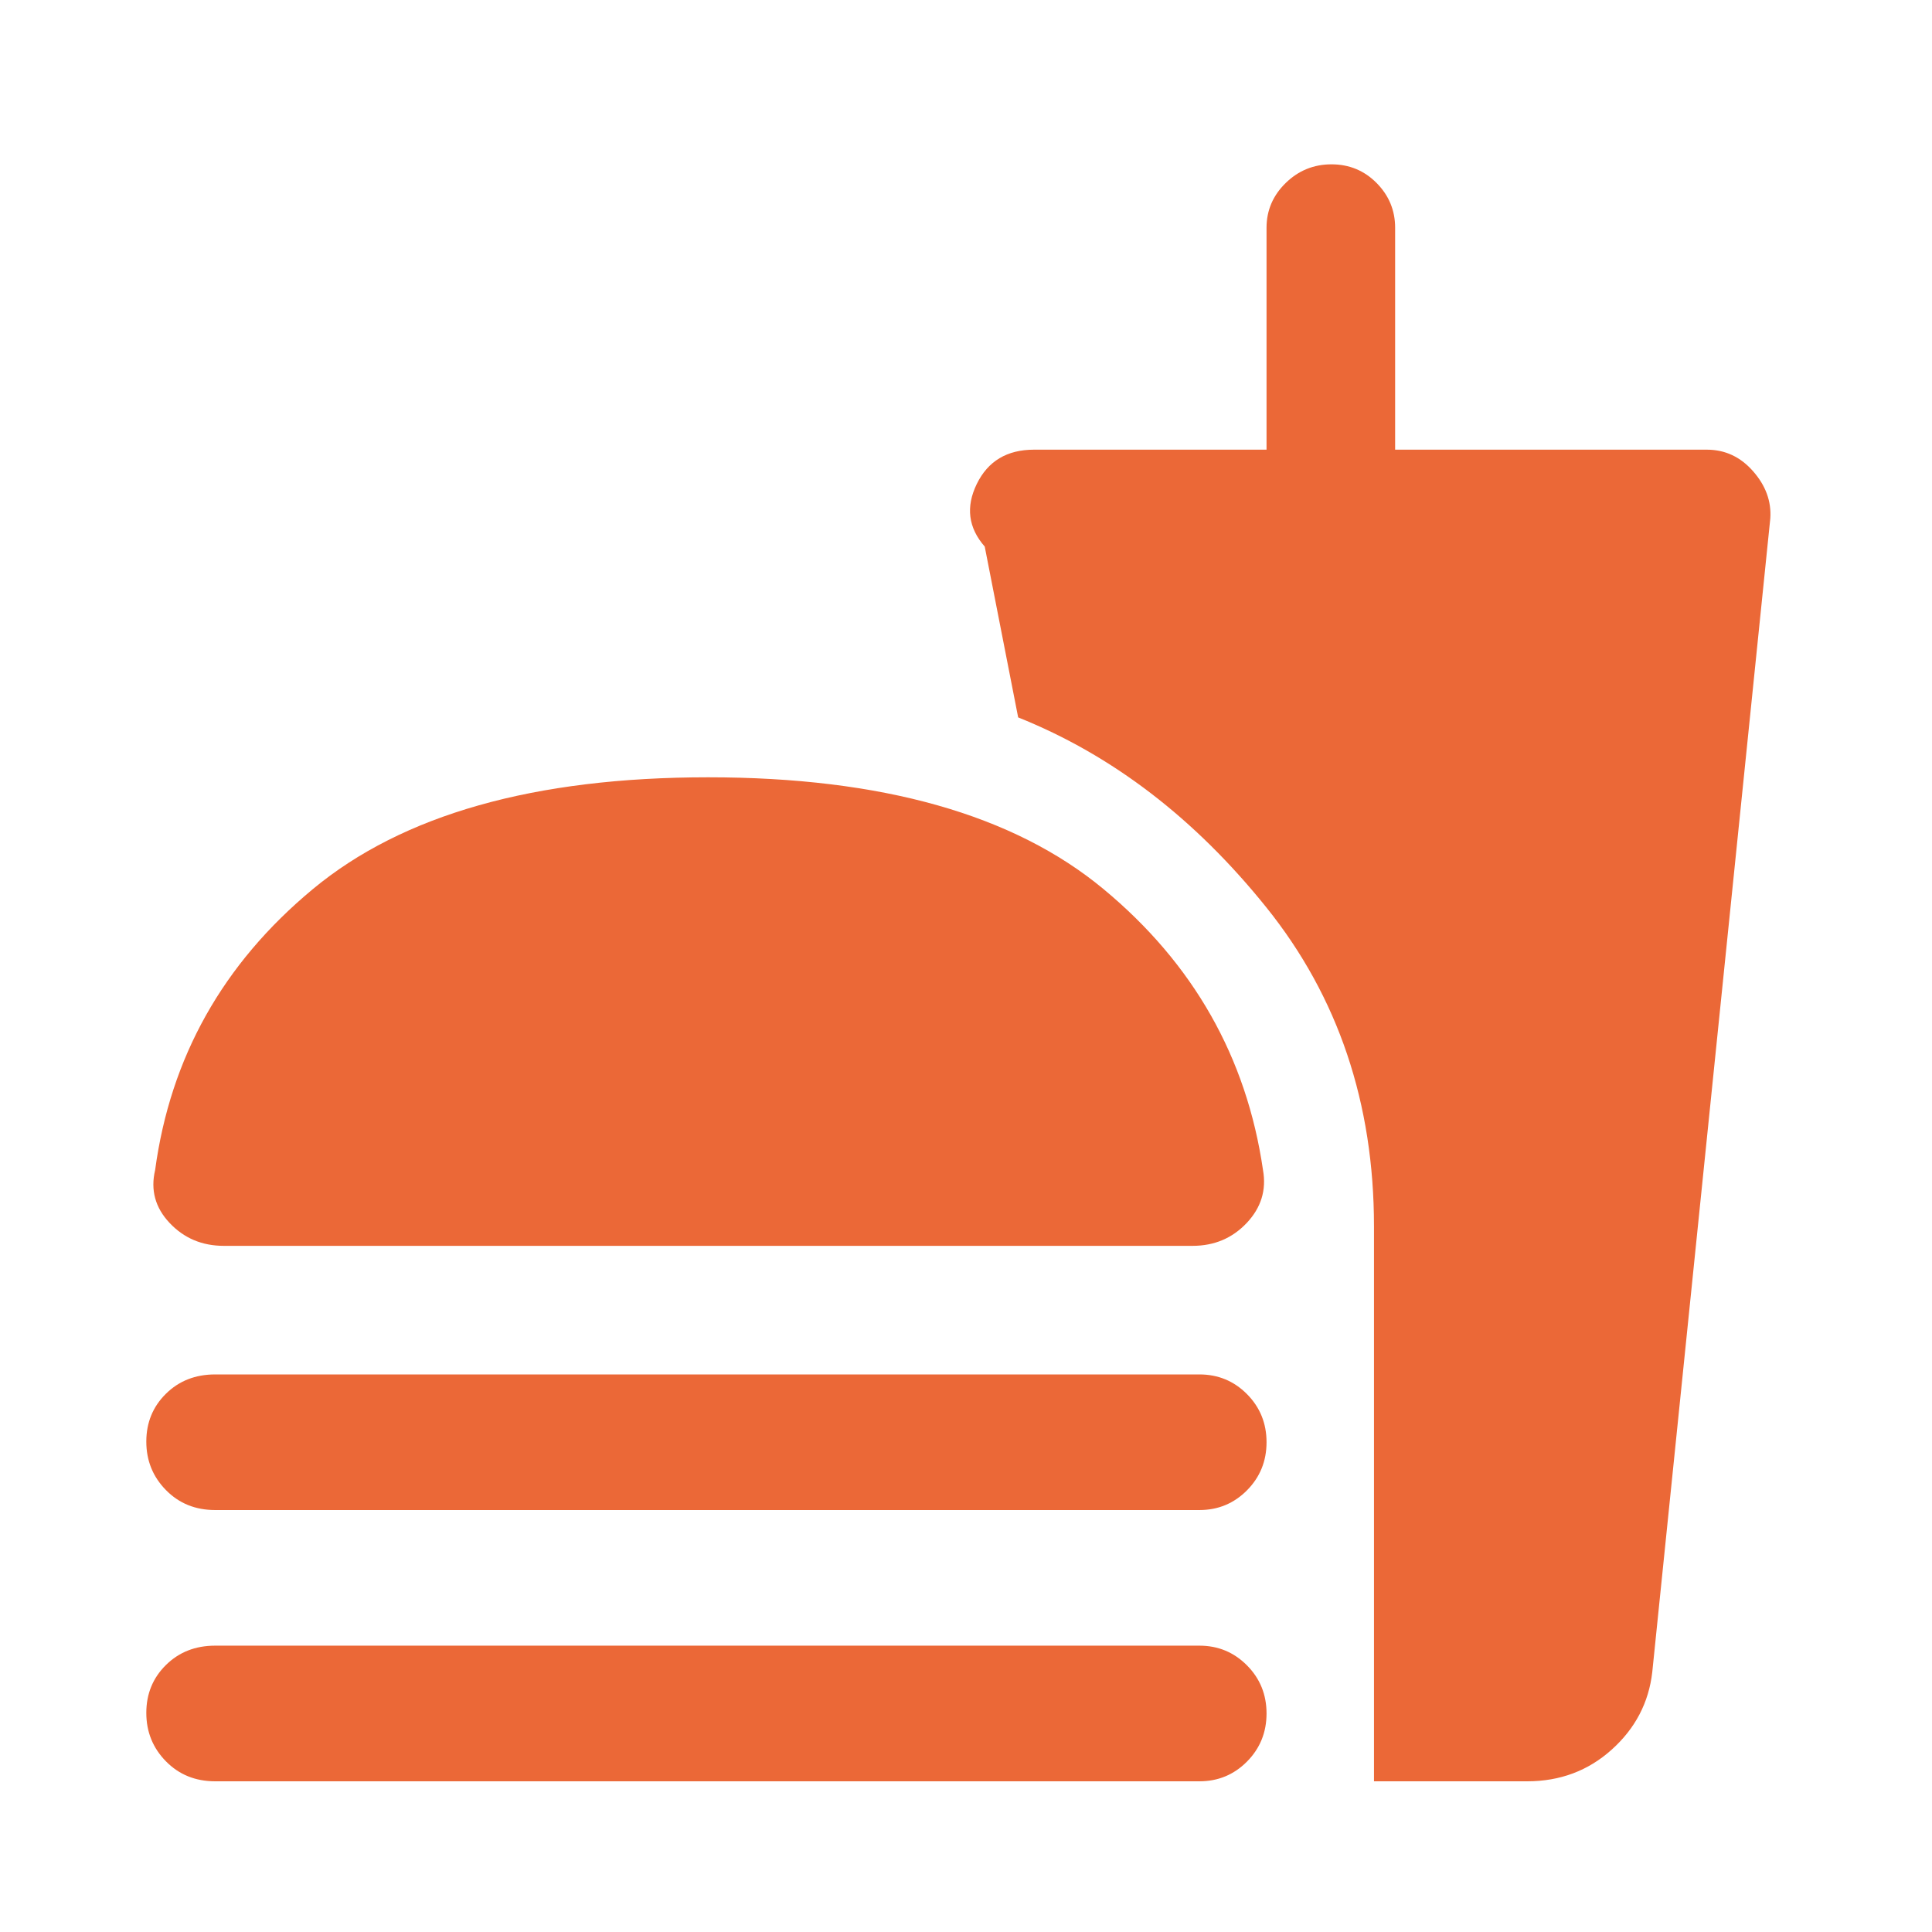
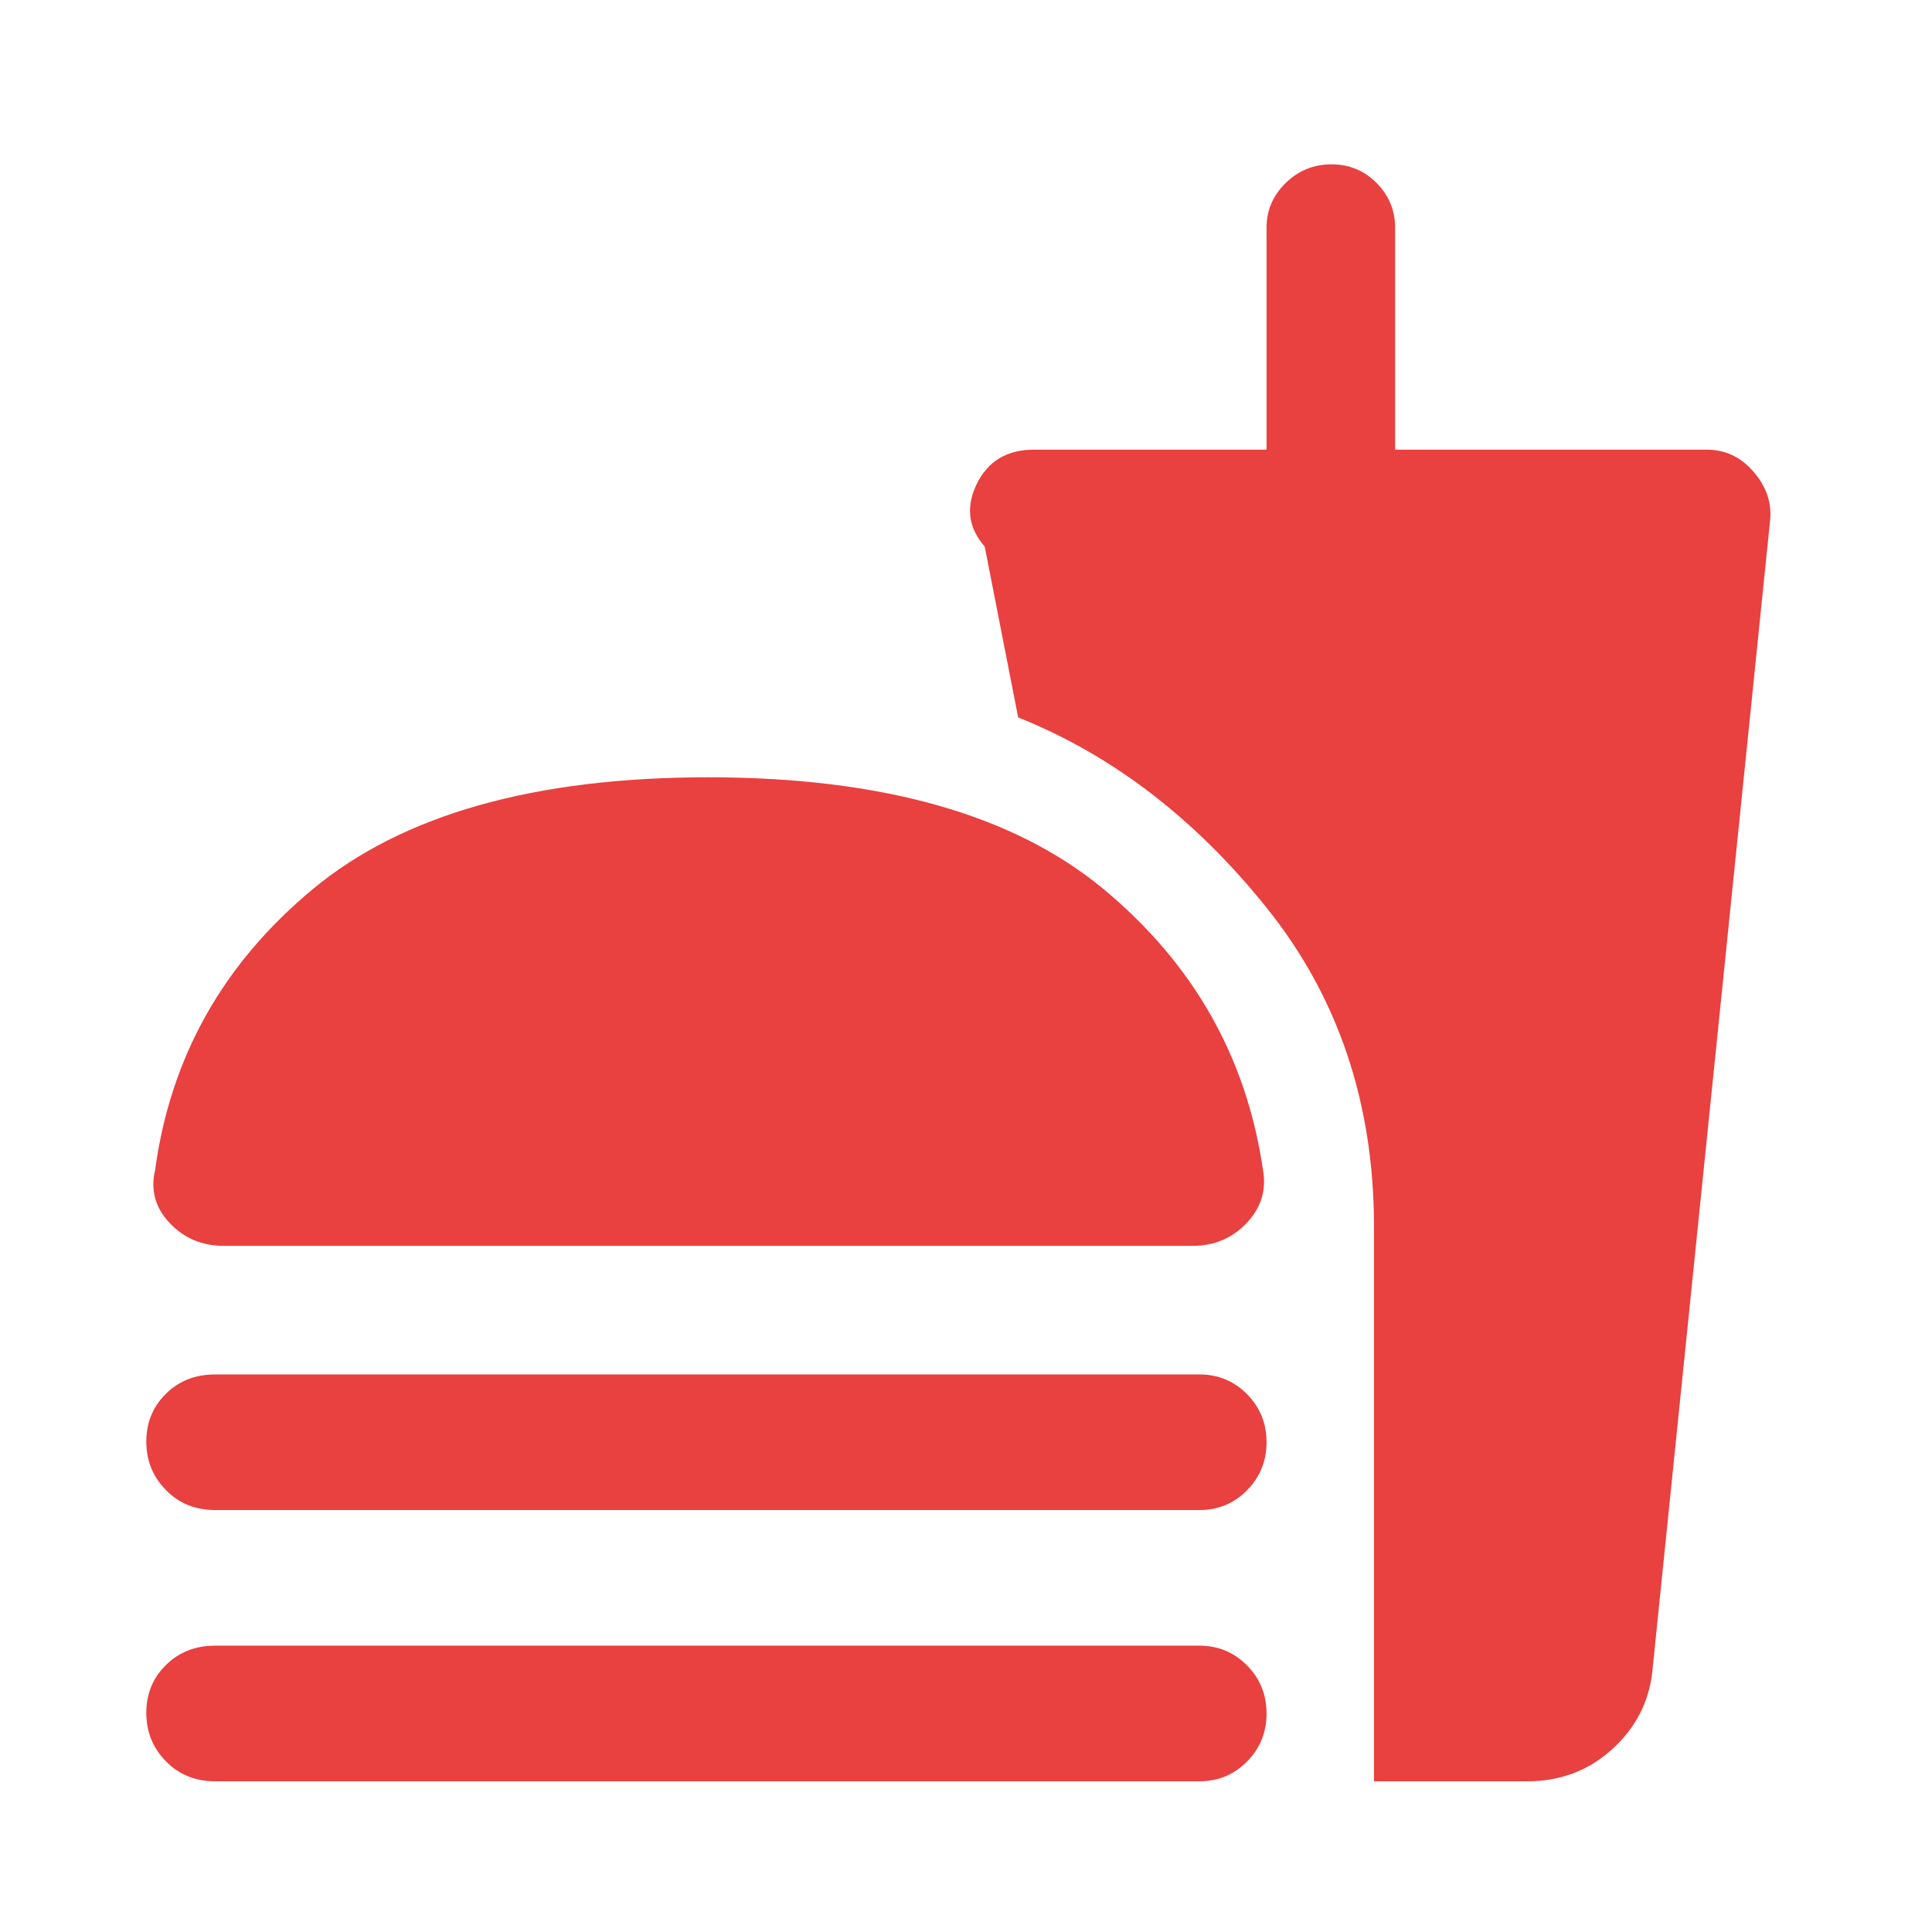
<svg xmlns="http://www.w3.org/2000/svg" width="52" height="52" viewBox="0 0 52 52" fill="none">
-   <path d="M6.023 33.532C5.438 33.532 4.952 33.326 4.565 32.916C4.178 32.505 4.048 32.031 4.175 31.493C4.585 28.459 6 25.939 8.418 23.932C10.835 21.925 14.383 20.921 19.061 20.921C23.738 20.921 27.286 21.925 29.704 23.932C32.122 25.939 33.552 28.459 33.994 31.493C34.089 32.031 33.943 32.505 33.556 32.916C33.169 33.326 32.683 33.532 32.098 33.532H6.023ZM36.981 47.944V33.01C36.981 29.692 36.017 26.831 34.089 24.429C32.161 22.027 29.933 20.321 27.404 19.309L26.504 14.711C26.061 14.205 25.99 13.644 26.289 13.028C26.589 12.412 27.103 12.103 27.831 12.103H34.089V6.13C34.089 5.663 34.261 5.262 34.604 4.926C34.947 4.591 35.358 4.423 35.837 4.423C36.315 4.423 36.72 4.591 37.052 4.926C37.384 5.262 37.55 5.663 37.55 6.13V12.103H45.941C46.431 12.103 46.846 12.297 47.185 12.684C47.525 13.071 47.679 13.494 47.648 13.952L44.471 45.005C44.377 45.826 44.013 46.522 43.381 47.09C42.749 47.659 41.99 47.944 41.105 47.944H36.981ZM5.792 40.643C5.259 40.643 4.817 40.464 4.465 40.104C4.113 39.745 3.938 39.311 3.938 38.801C3.938 38.291 4.113 37.862 4.465 37.514C4.817 37.166 5.259 36.993 5.792 36.993H32.282C32.784 36.993 33.211 37.169 33.562 37.522C33.913 37.876 34.089 38.307 34.089 38.817C34.089 39.328 33.913 39.759 33.562 40.113C33.211 40.466 32.784 40.643 32.282 40.643H5.792ZM5.792 47.944C5.259 47.944 4.817 47.764 4.465 47.405C4.113 47.046 3.938 46.612 3.938 46.102C3.938 45.592 4.113 45.163 4.465 44.815C4.817 44.467 5.259 44.293 5.792 44.293H32.282C32.784 44.293 33.211 44.47 33.562 44.823C33.913 45.176 34.089 45.608 34.089 46.118C34.089 46.628 33.913 47.06 33.562 47.414C33.211 47.767 32.784 47.944 32.282 47.944H5.792Z" fill="#EB6837" />
+   <path d="M6.023 33.532C5.438 33.532 4.952 33.326 4.565 32.916C4.178 32.505 4.048 32.031 4.175 31.493C4.585 28.459 6 25.939 8.418 23.932C10.835 21.925 14.383 20.921 19.061 20.921C23.738 20.921 27.286 21.925 29.704 23.932C32.122 25.939 33.552 28.459 33.994 31.493C34.089 32.031 33.943 32.505 33.556 32.916C33.169 33.326 32.683 33.532 32.098 33.532H6.023ZM36.981 47.944V33.01C36.981 29.692 36.017 26.831 34.089 24.429C32.161 22.027 29.933 20.321 27.404 19.309L26.504 14.711C26.061 14.205 25.99 13.644 26.289 13.028C26.589 12.412 27.103 12.103 27.831 12.103H34.089V6.13C34.089 5.663 34.261 5.262 34.604 4.926C34.947 4.591 35.358 4.423 35.837 4.423C36.315 4.423 36.72 4.591 37.052 4.926C37.384 5.262 37.55 5.663 37.55 6.13V12.103H45.941C46.431 12.103 46.846 12.297 47.185 12.684C47.525 13.071 47.679 13.494 47.648 13.952L44.471 45.005C44.377 45.826 44.013 46.522 43.381 47.09C42.749 47.659 41.99 47.944 41.105 47.944H36.981ZM5.792 40.643C5.259 40.643 4.817 40.464 4.465 40.104C4.113 39.745 3.938 39.311 3.938 38.801C3.938 38.291 4.113 37.862 4.465 37.514C4.817 37.166 5.259 36.993 5.792 36.993H32.282C32.784 36.993 33.211 37.169 33.562 37.522C33.913 37.876 34.089 38.307 34.089 38.817C34.089 39.328 33.913 39.759 33.562 40.113C33.211 40.466 32.784 40.643 32.282 40.643H5.792ZM5.792 47.944C5.259 47.944 4.817 47.764 4.465 47.405C4.113 47.046 3.938 46.612 3.938 46.102C3.938 45.592 4.113 45.163 4.465 44.815C4.817 44.467 5.259 44.293 5.792 44.293H32.282C32.784 44.293 33.211 44.47 33.562 44.823C33.913 45.176 34.089 45.608 34.089 46.118C34.089 46.628 33.913 47.06 33.562 47.414C33.211 47.767 32.784 47.944 32.282 47.944H5.792Z" fill="#E94040" />
</svg>
